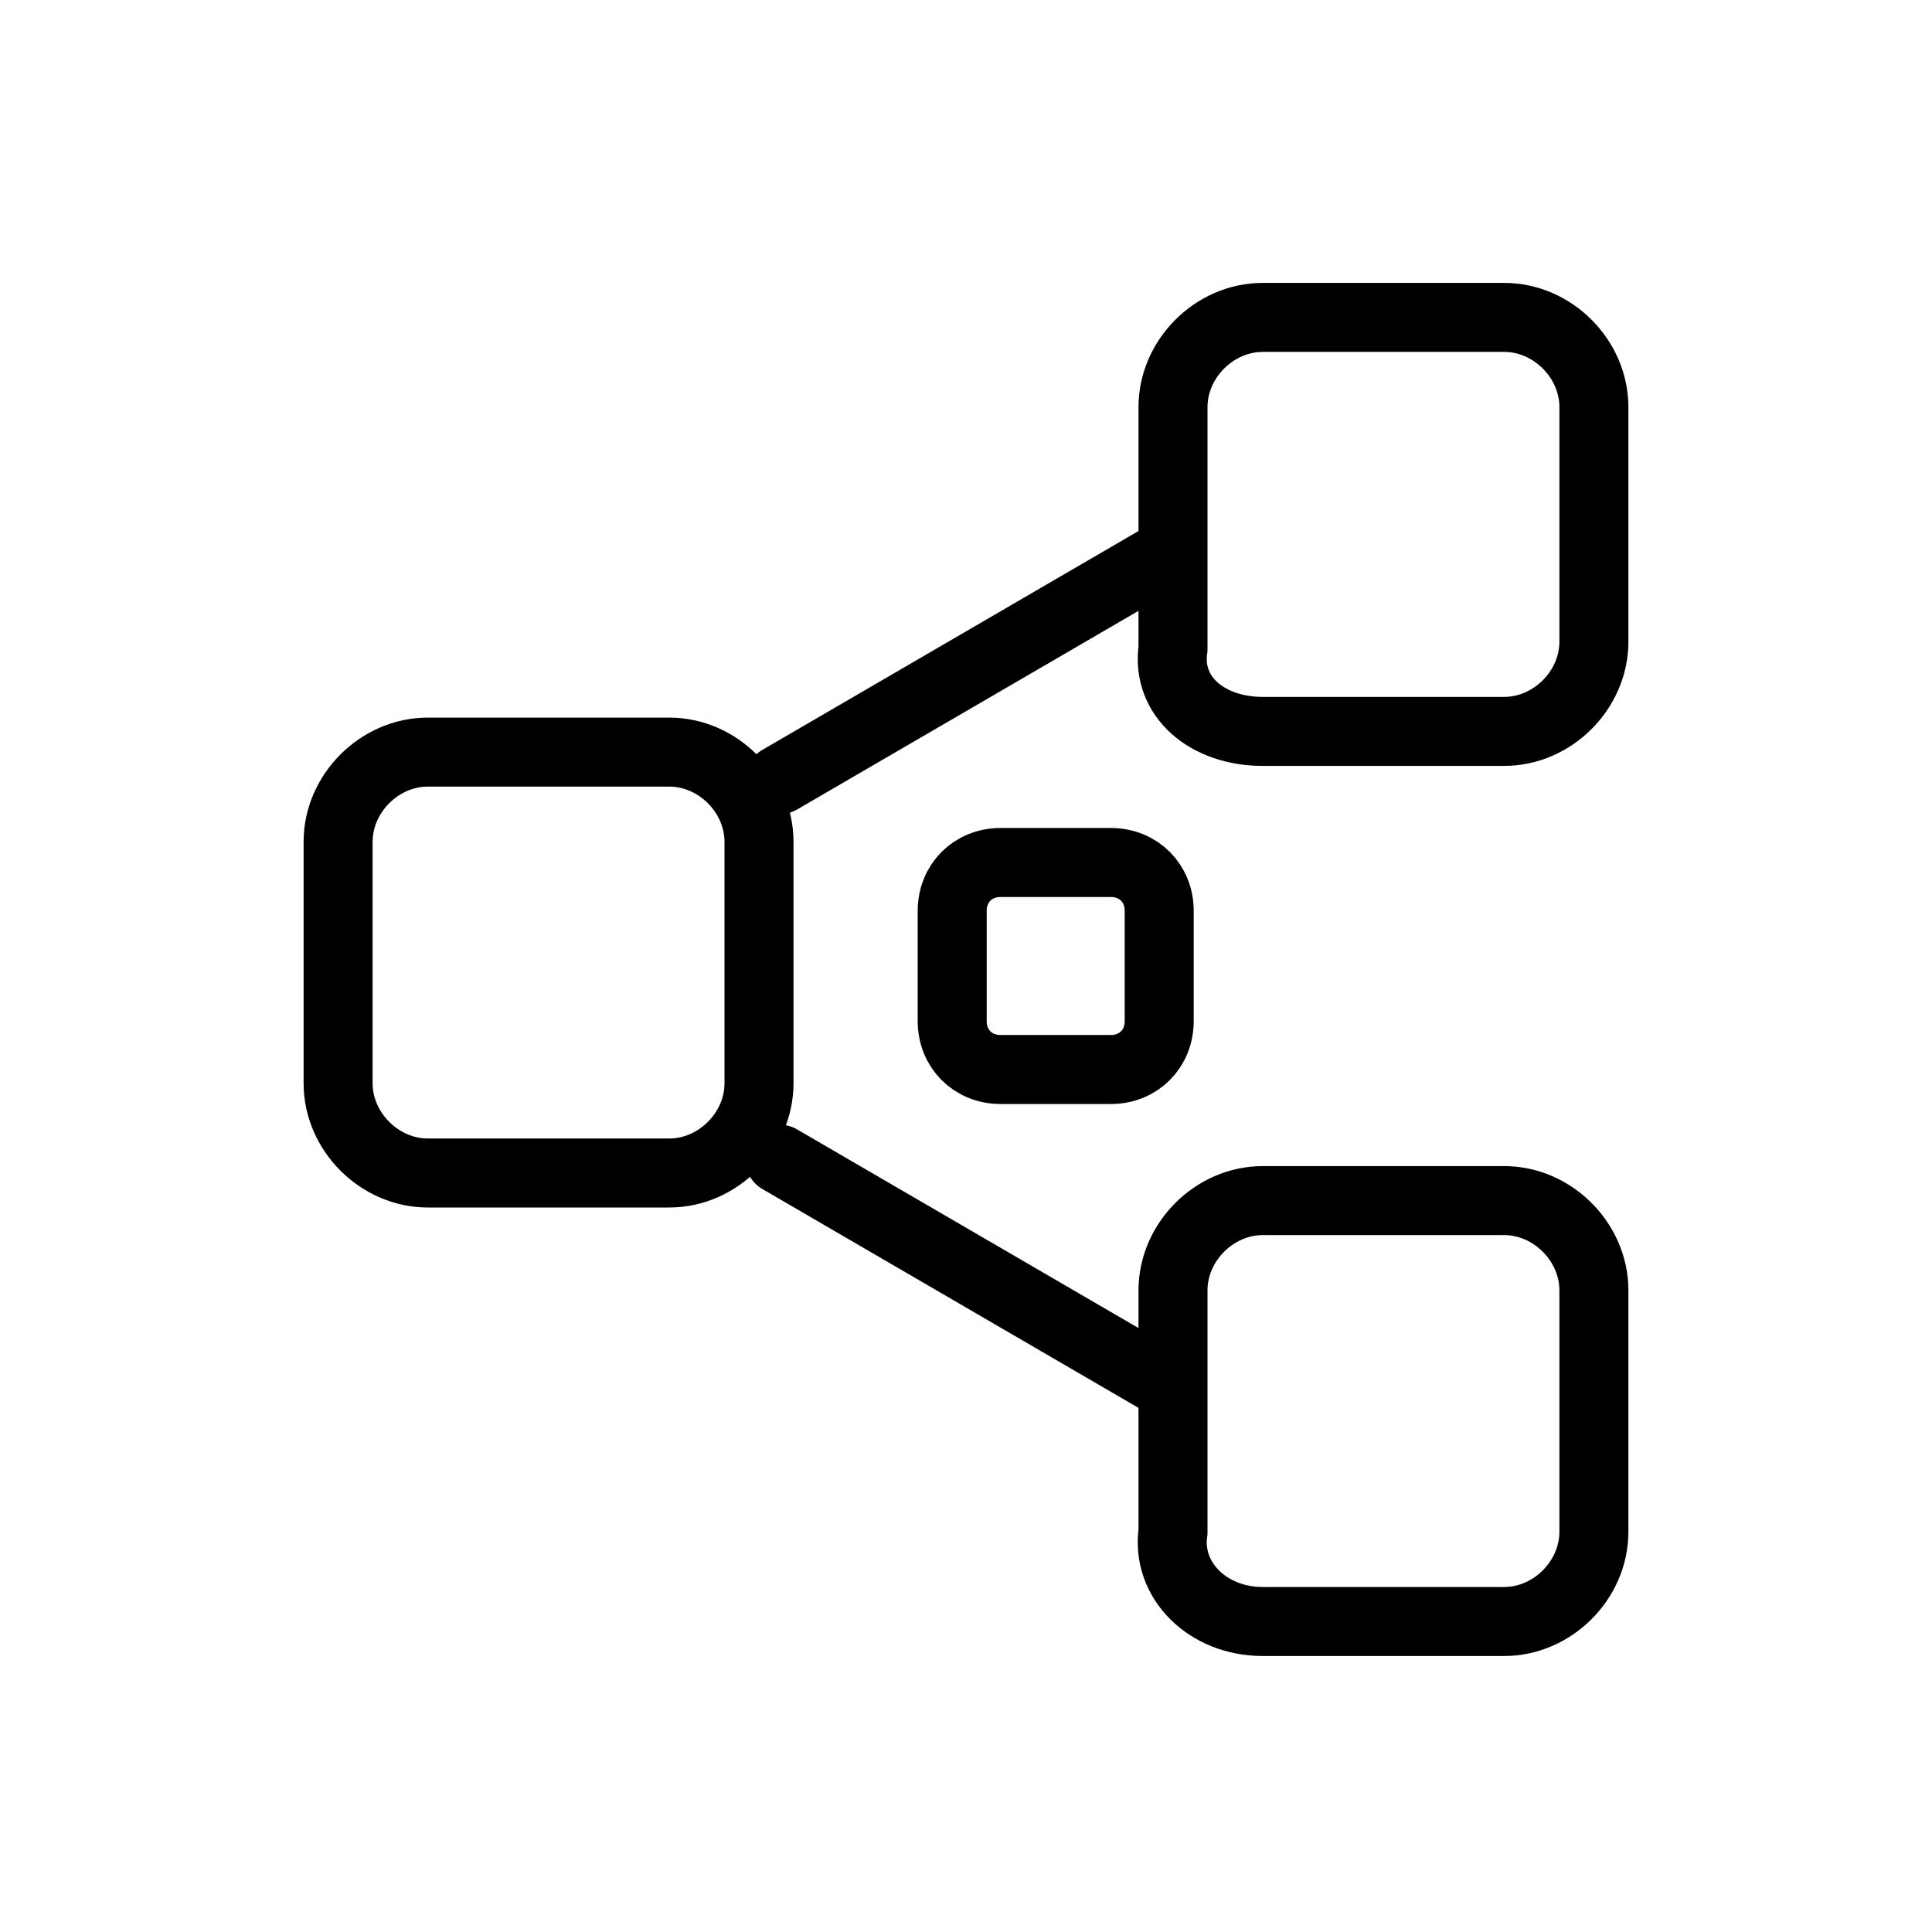
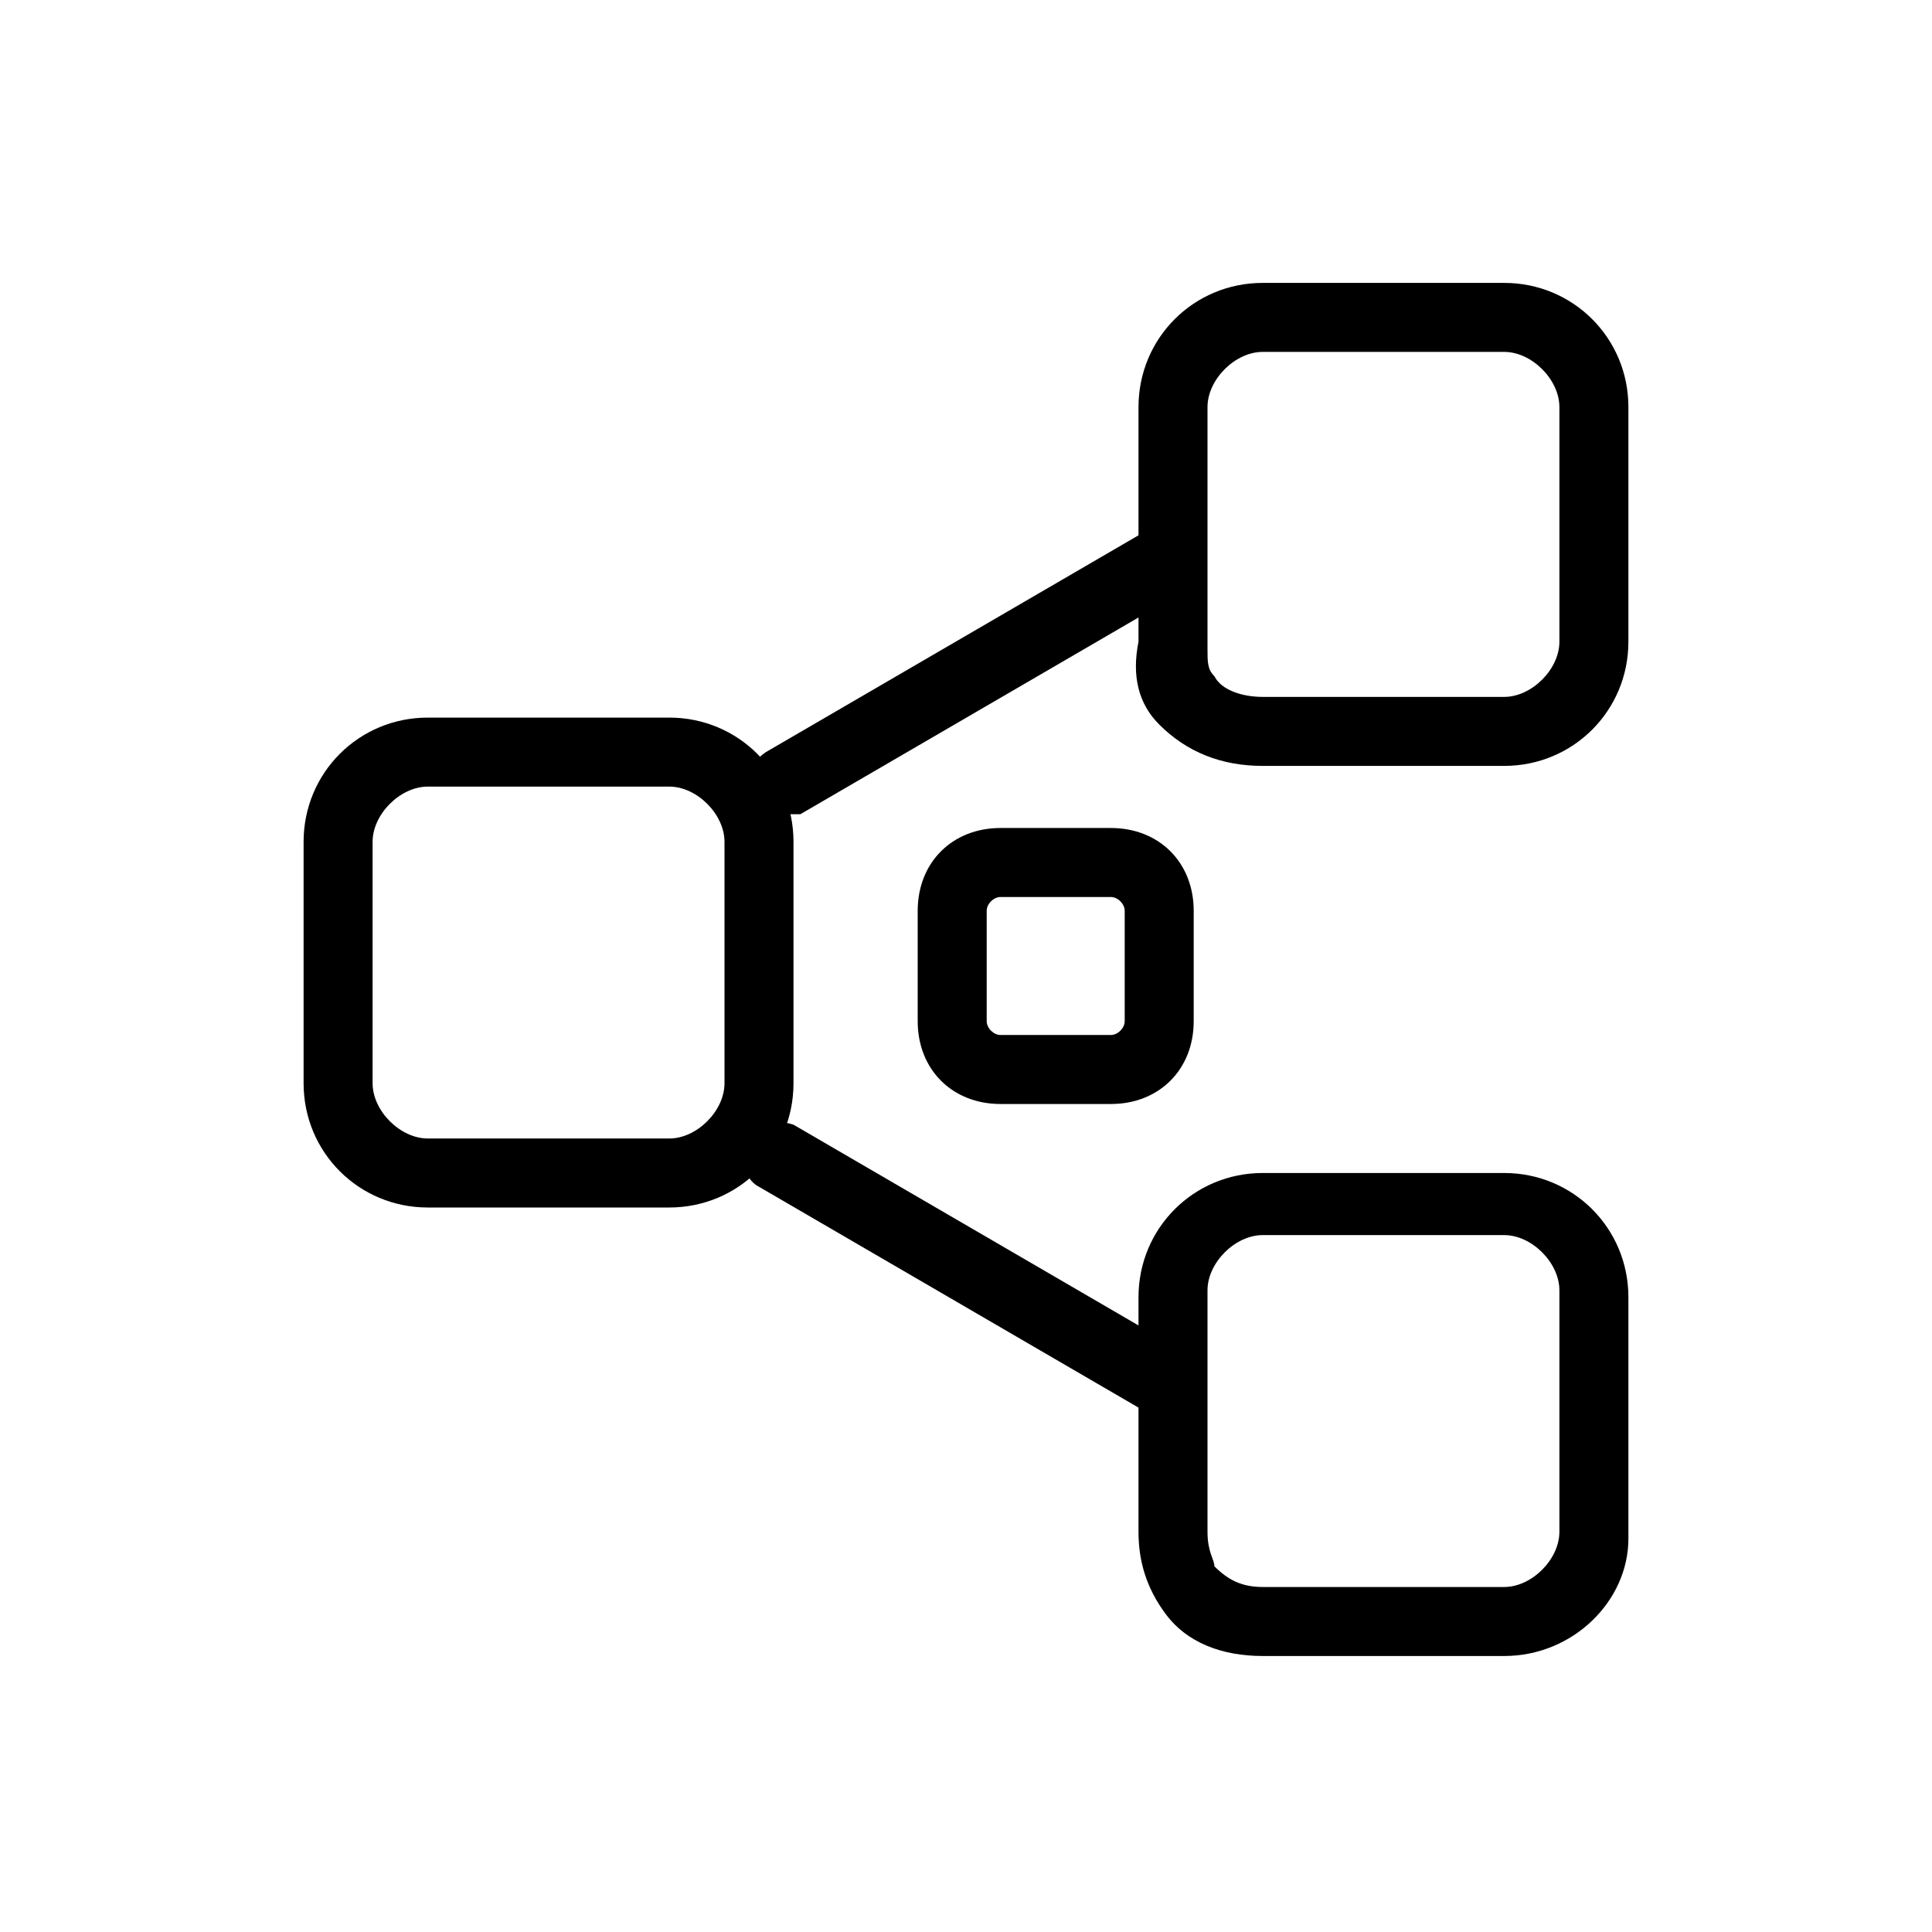
- <svg xmlns="http://www.w3.org/2000/svg" version="1.1" id="图层_1" x="0px" y="0px" viewBox="0 0 28 28" style="enable-background:new 0 0 28 28;" xml:space="preserve">
-   <style type="text/css">
- 	.st0{fill:none;stroke:#000000;stroke-linecap:round;stroke-miterlimit:10;}
- 	.st1{fill:none;stroke:#000000;stroke-miterlimit:10;}
- 	.st2{fill-rule:evenodd;clip-rule:evenodd;fill:none;stroke:#000000;stroke-miterlimit:10;}
- </style>
+ <svg xmlns="http://www.w3.org/2000/svg" version="1.1" id="图层_1" x="0px" y="0px" viewBox="-291 383 28 28" style="enable-background:new -291 383 28 28;" xml:space="preserve">
  <g>
-     <line class="st0" x1="11.3" y1="11.3" x2="16.8" y2="8.1" />
-     <line class="st0" x1="16.8" y1="20" x2="11.3" y2="16.8" />
-     <path class="st1" d="M6.2,17h3.5c0.7,0,1.3-0.6,1.3-1.3v-3.5c0-0.7-0.6-1.3-1.3-1.3H6.2c-0.7,0-1.3,0.6-1.3,1.3v3.5   C4.9,16.4,5.5,17,6.2,17z" />
-     <path class="st1" d="M18.3,10.6h3.5c0.7,0,1.3-0.6,1.3-1.3V5.9c0-0.7-0.6-1.3-1.3-1.3h-3.5c-0.7,0-1.3,0.6-1.3,1.3v3.5   C16.9,10.1,17.5,10.6,18.3,10.6z" />
-     <path class="st1" d="M18.3,23.5h3.5c0.7,0,1.3-0.6,1.3-1.3v-3.5c0-0.7-0.6-1.3-1.3-1.3h-3.5c-0.7,0-1.3,0.6-1.3,1.3v3.5   C16.9,22.9,17.5,23.5,18.3,23.5z" />
-     <path class="st2" d="M16.1,15.5h-1.6c-0.4,0-0.7-0.3-0.7-0.7v-1.6c0-0.4,0.3-0.7,0.7-0.7h1.6c0.4,0,0.7,0.3,0.7,0.7v1.6   C16.8,15.2,16.5,15.5,16.1,15.5z" />
+     <g>
+       <path d="M-279.7,394.8c-0.2,0-0.3-0.1-0.4-0.2c-0.1-0.2-0.1-0.5,0.2-0.7l5.5-3.2c0.2-0.1,0.5-0.1,0.7,0.2c0.1,0.2,0.1,0.5-0.2,0.7    l-5.5,3.2C-279.5,394.8-279.6,394.8-279.7,394.8z" />
+     </g>
+     <g>
+       <path d="M-274.2,403.5c-0.1,0-0.2,0-0.3-0.1l-5.5-3.2c-0.2-0.1-0.3-0.4-0.2-0.7c0.1-0.2,0.4-0.3,0.7-0.2l5.5,3.2    c0.2,0.1,0.3,0.4,0.2,0.7C-273.9,403.4-274,403.5-274.2,403.5z" />
+     </g>
+     <g>
+       <path d="M-281.3,400.5h-3.5c-1,0-1.8-0.8-1.8-1.8v-3.5c0-1,0.8-1.8,1.8-1.8h3.5c1,0,1.8,0.8,1.8,1.8v3.5    C-279.5,399.7-280.3,400.5-281.3,400.5z M-284.8,394.4c-0.4,0-0.8,0.4-0.8,0.8v3.5c0,0.4,0.4,0.8,0.8,0.8h3.5    c0.4,0,0.8-0.4,0.8-0.8v-3.5c0-0.4-0.4-0.8-0.8-0.8H-284.8z" />
+     </g>
+     <g>
+       <path d="M-269.2,394.1h-3.5c-0.6,0-1.1-0.2-1.5-0.6c-0.3-0.3-0.4-0.7-0.3-1.2l0-3.4c0-1,0.8-1.8,1.8-1.8h3.5c1,0,1.8,0.8,1.8,1.8    v3.4C-267.4,393.3-268.2,394.1-269.2,394.1z M-272.7,388.1c-0.4,0-0.8,0.4-0.8,0.8v3.5c0,0.2,0,0.3,0.1,0.4    c0.1,0.2,0.4,0.3,0.7,0.3h3.5c0.4,0,0.8-0.4,0.8-0.8v-3.4c0-0.4-0.4-0.8-0.8-0.8H-272.7z" />
+     </g>
+     <g>
+       <path d="M-269.2,407h-3.5c-0.6,0-1.1-0.2-1.4-0.6c-0.3-0.4-0.4-0.8-0.4-1.2l0-3.4c0-1,0.8-1.8,1.8-1.8h3.5c1,0,1.8,0.8,1.8,1.8    v3.5C-267.4,406.2-268.2,407-269.2,407z M-272.7,400.9c-0.4,0-0.8,0.4-0.8,0.8v3.5c0,0.3,0.1,0.4,0.1,0.5c0.2,0.2,0.4,0.3,0.7,0.3    h3.5c0.4,0,0.8-0.4,0.8-0.8v-3.5c0-0.4-0.4-0.8-0.8-0.8H-272.7z" />
+     </g>
+     <g>
+       <path d="M-274.9,399h-1.6c-0.7,0-1.2-0.5-1.2-1.2v-1.6c0-0.7,0.5-1.2,1.2-1.2h1.6c0.7,0,1.2,0.5,1.2,1.2v1.6    C-273.7,398.5-274.2,399-274.9,399z M-276.5,396c-0.1,0-0.2,0.1-0.2,0.2v1.6c0,0.1,0.1,0.2,0.2,0.2h1.6c0.1,0,0.2-0.1,0.2-0.2    v-1.6c0-0.1-0.1-0.2-0.2-0.2H-276.5z" />
+     </g>
  </g>
</svg>
